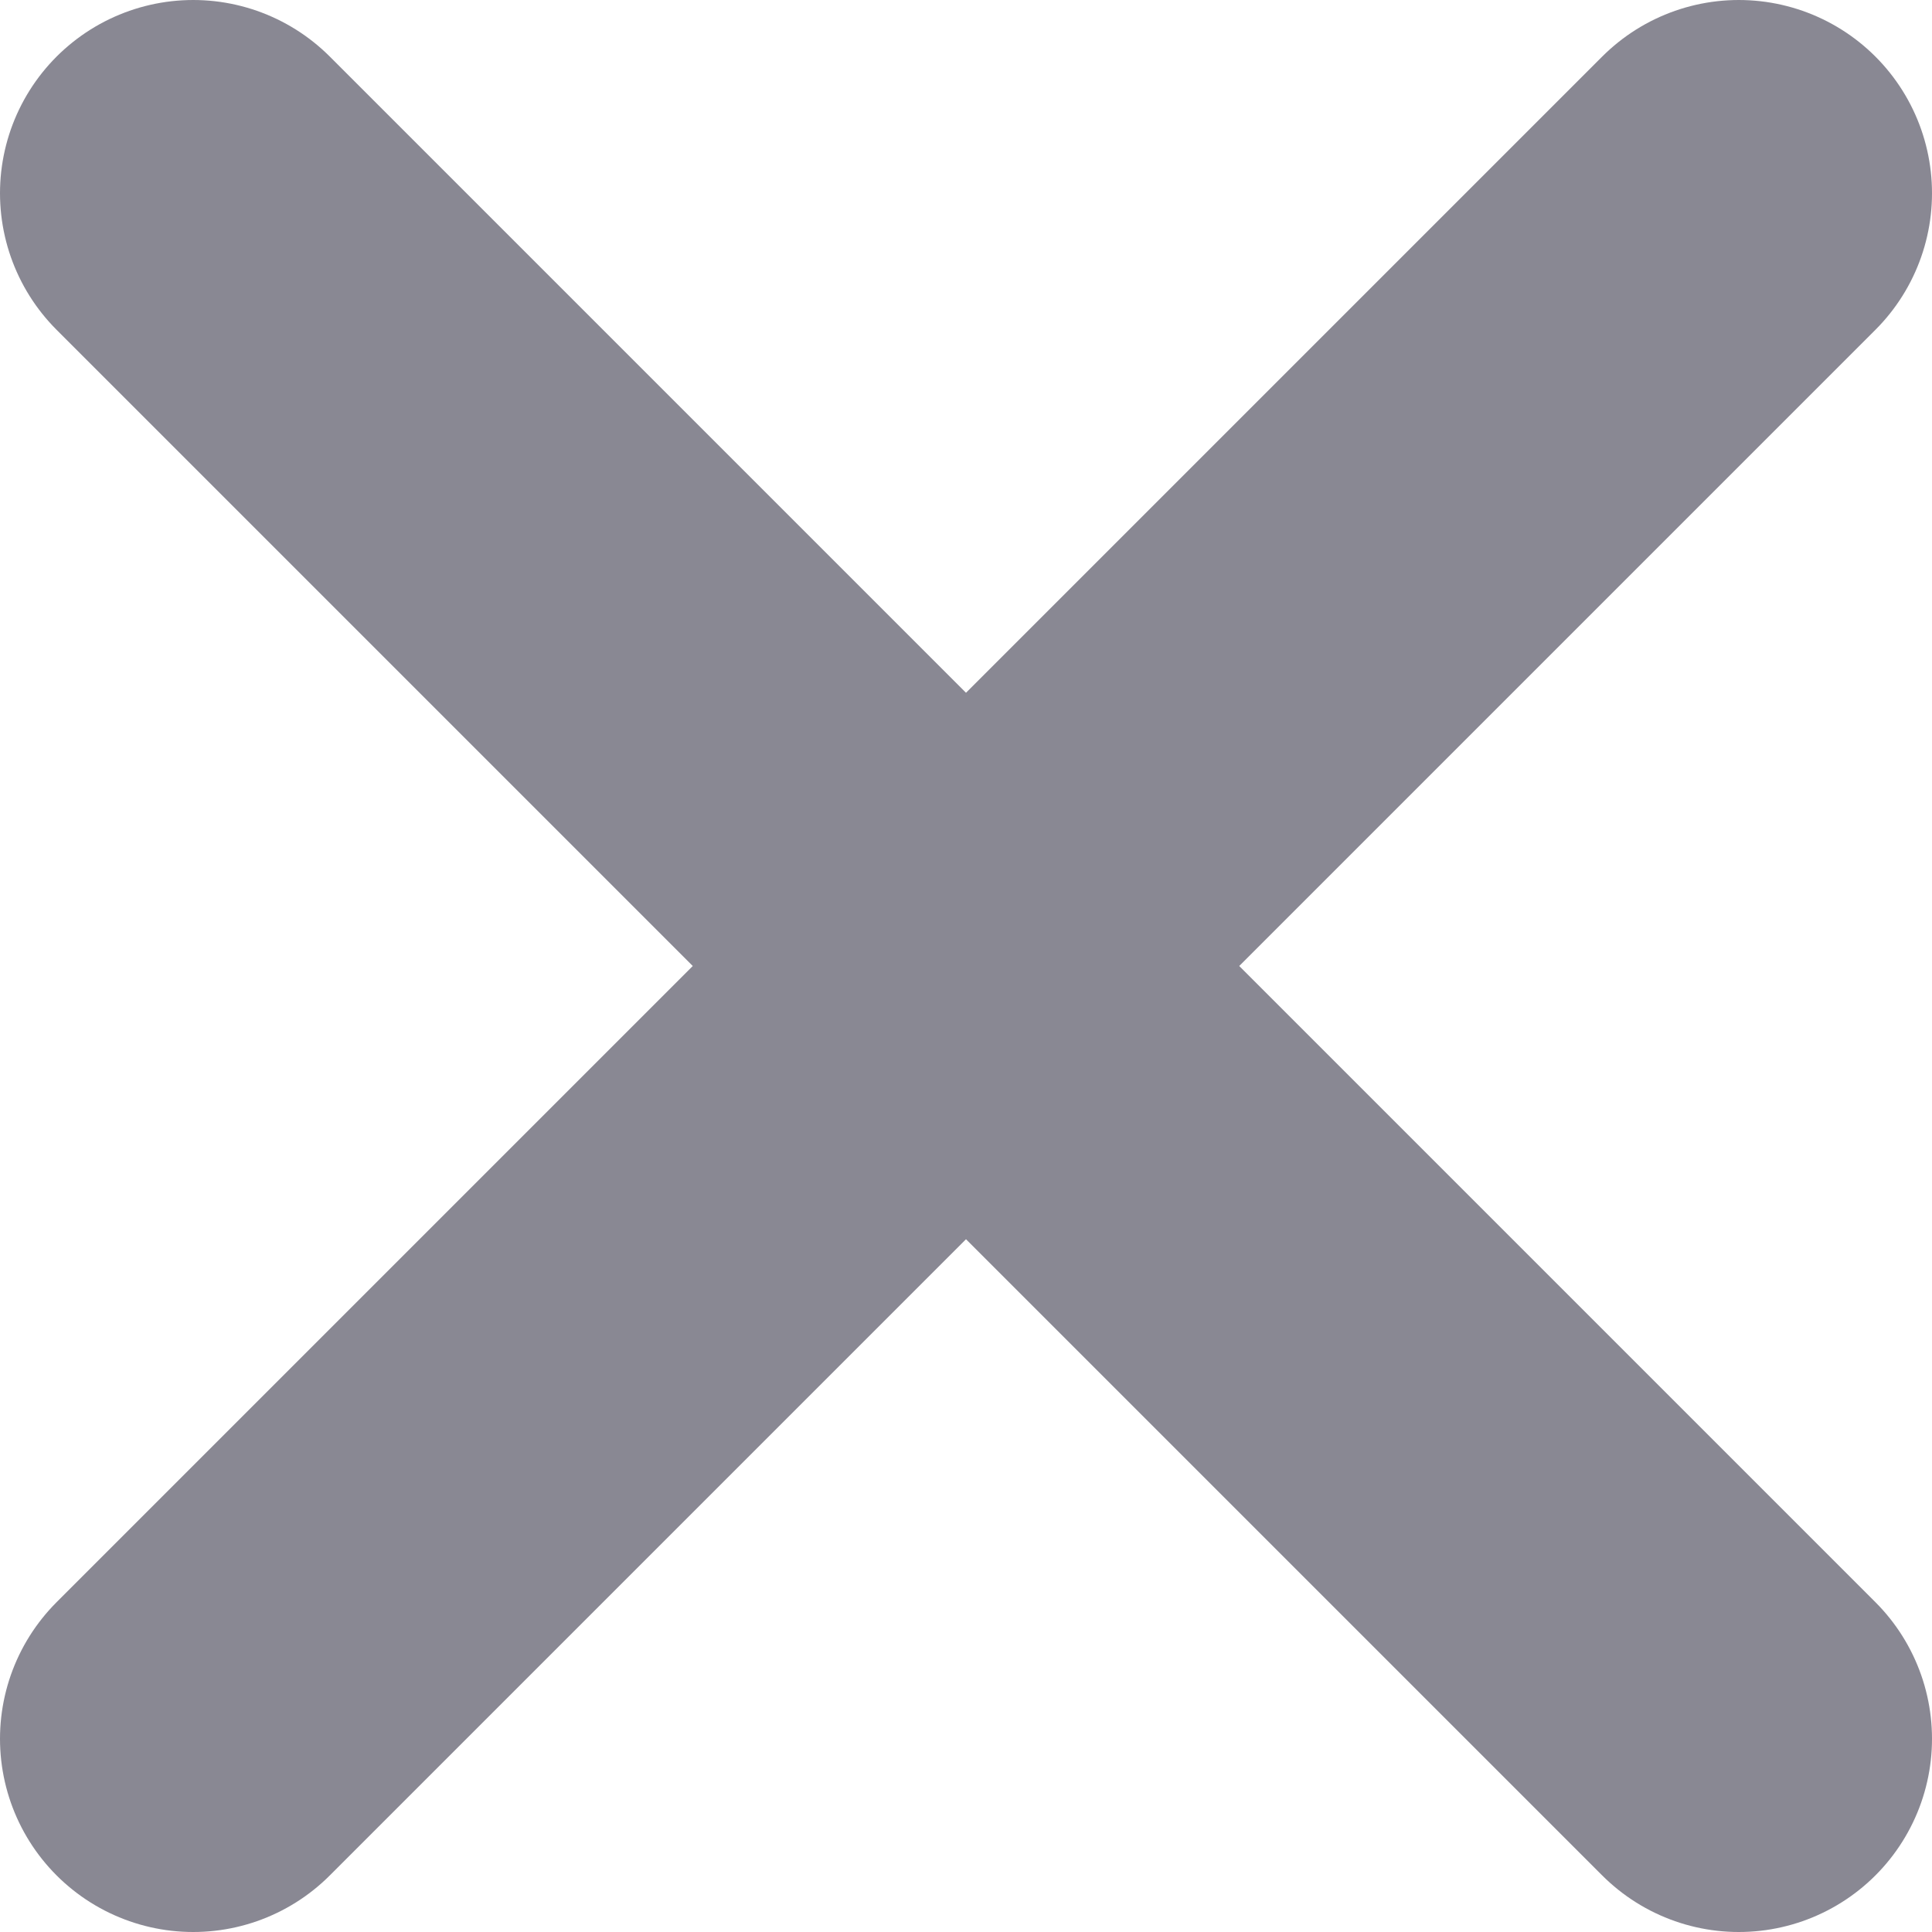
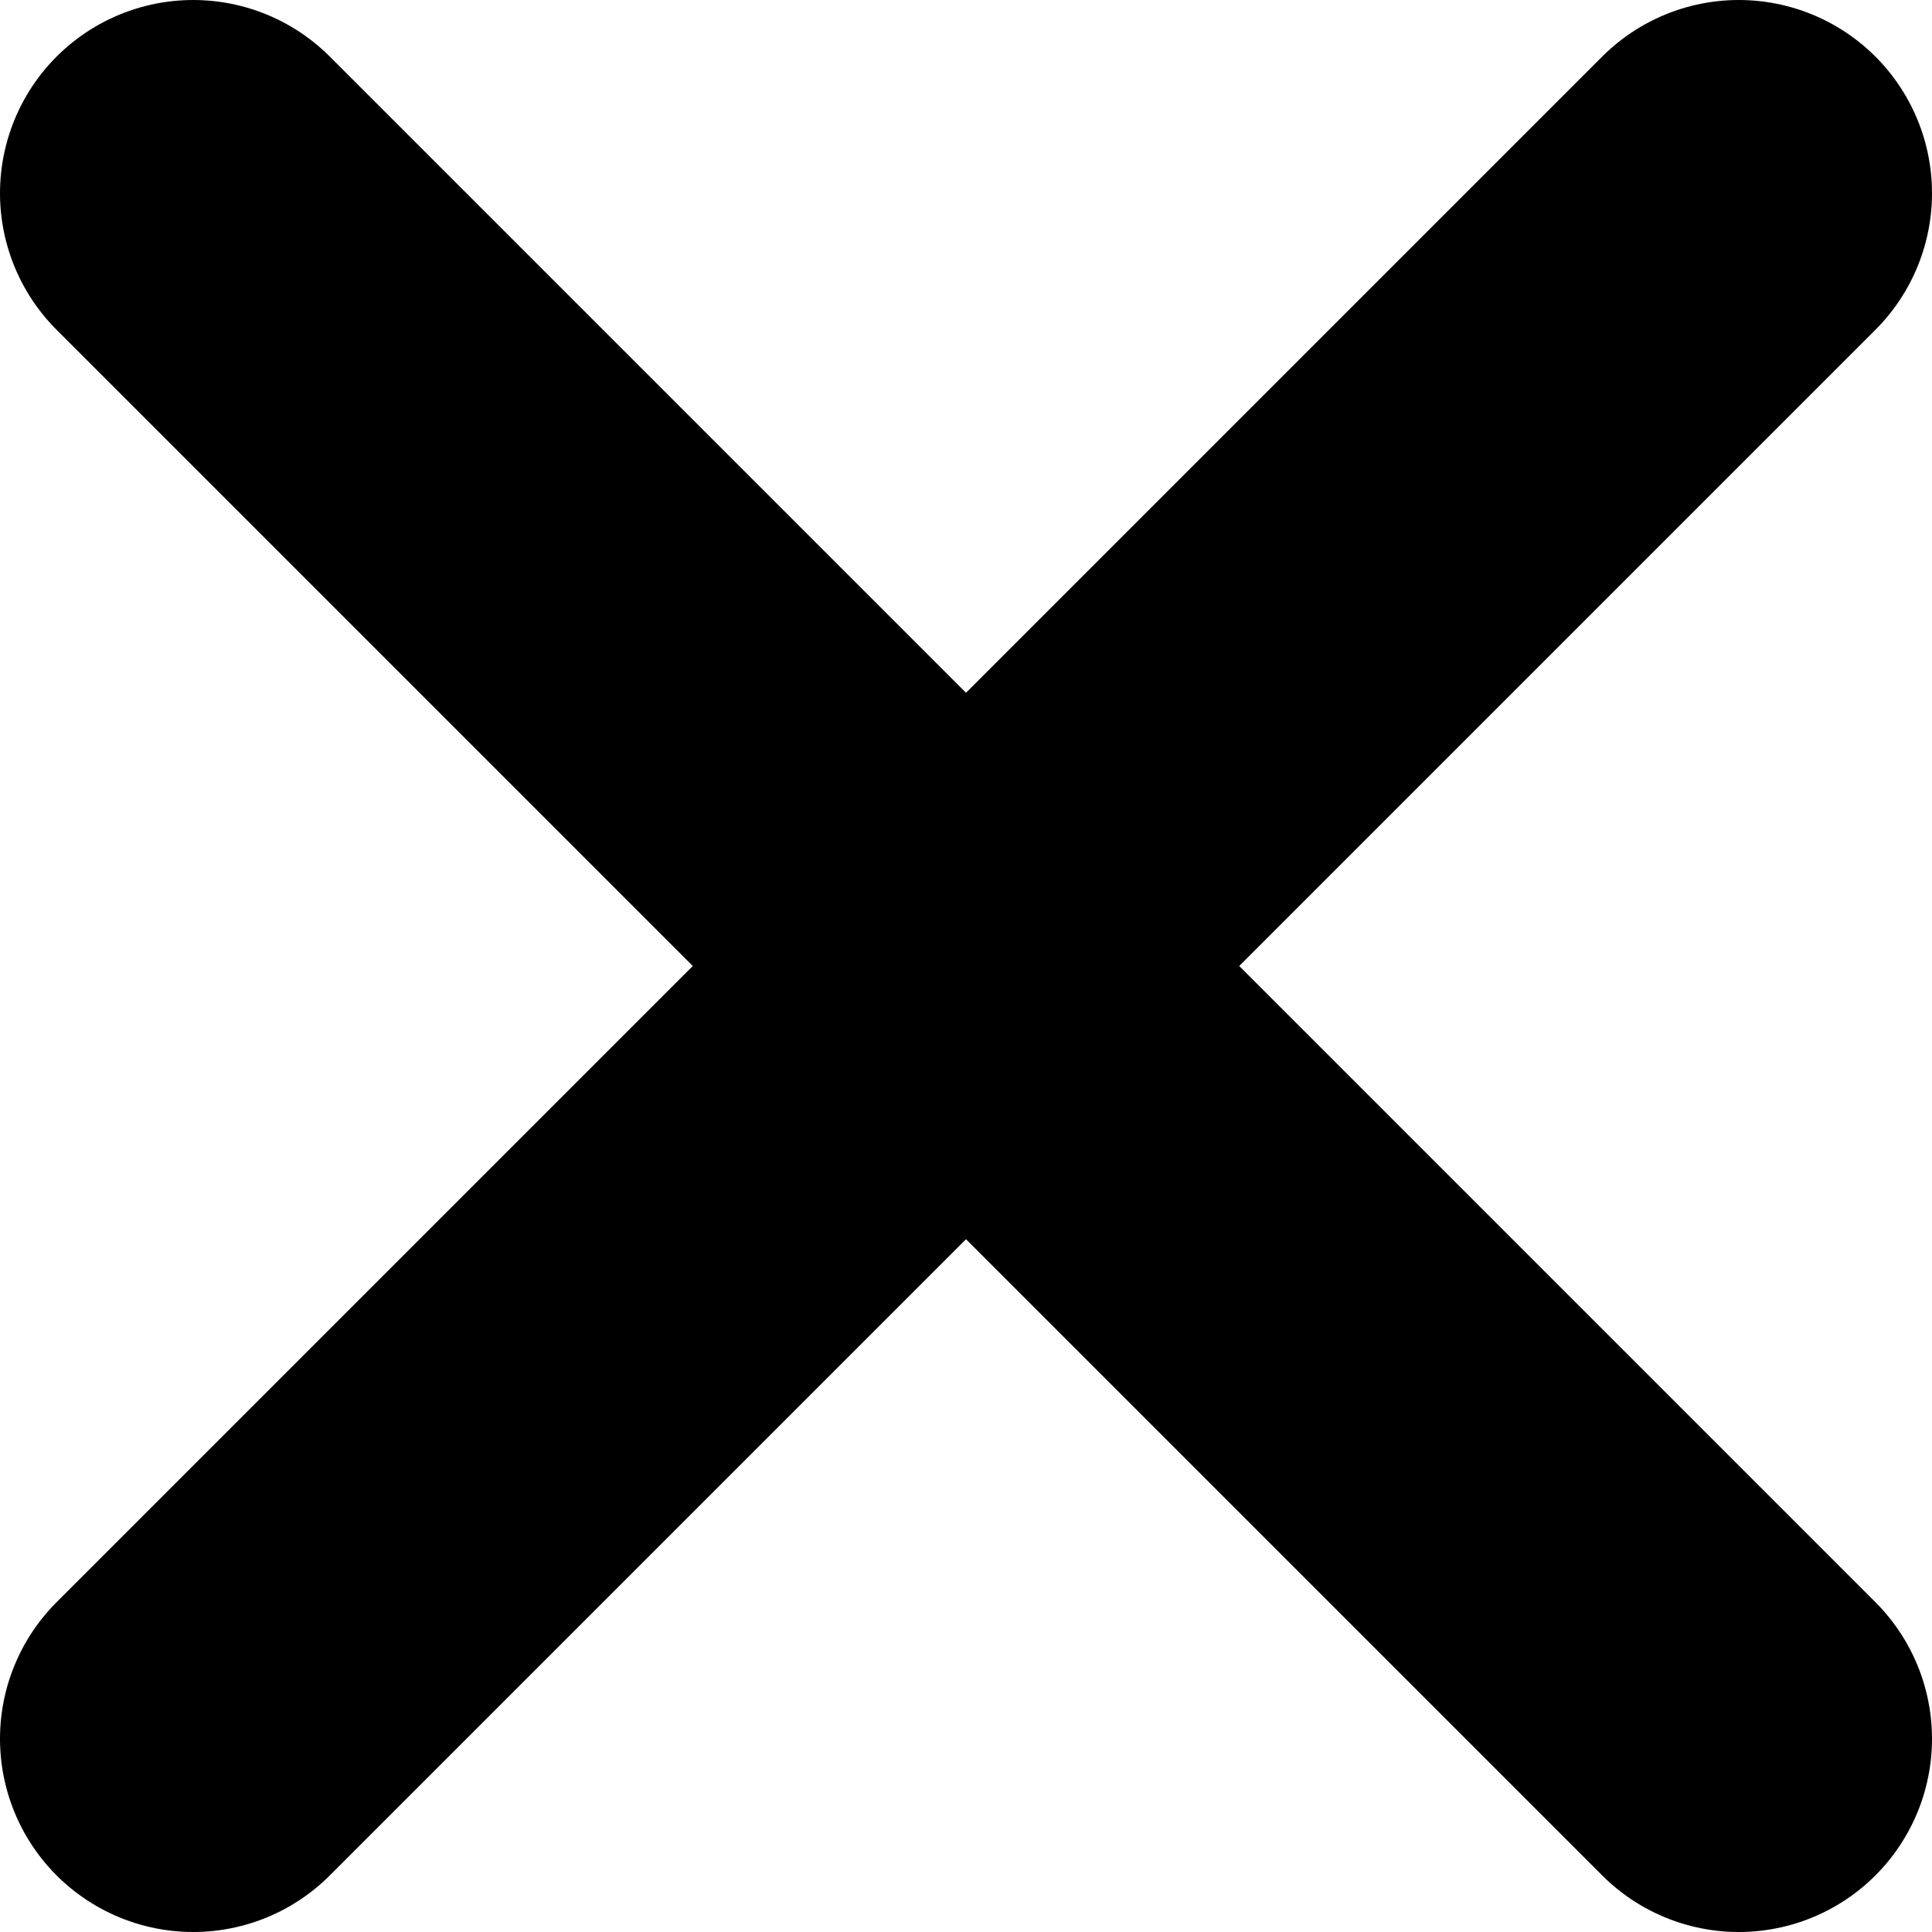
- <svg xmlns="http://www.w3.org/2000/svg" width="10" height="10" viewBox="0 0 10 10" fill="current">
-   <path d="M1 1L9 9M1 9L9 1" stroke="#898893" stroke-width="2" stroke-miterlimit="10" stroke-linecap="round" stroke-linejoin="round" />
+ <svg xmlns="http://www.w3.org/2000/svg" width="10" height="10" viewBox="0 0 10 10">
+   <path d="M1 1L9 9M1 9L9 1" stroke="currentColor" stroke-width="2" stroke-miterlimit="10" stroke-linecap="round" stroke-linejoin="round" />
</svg>
